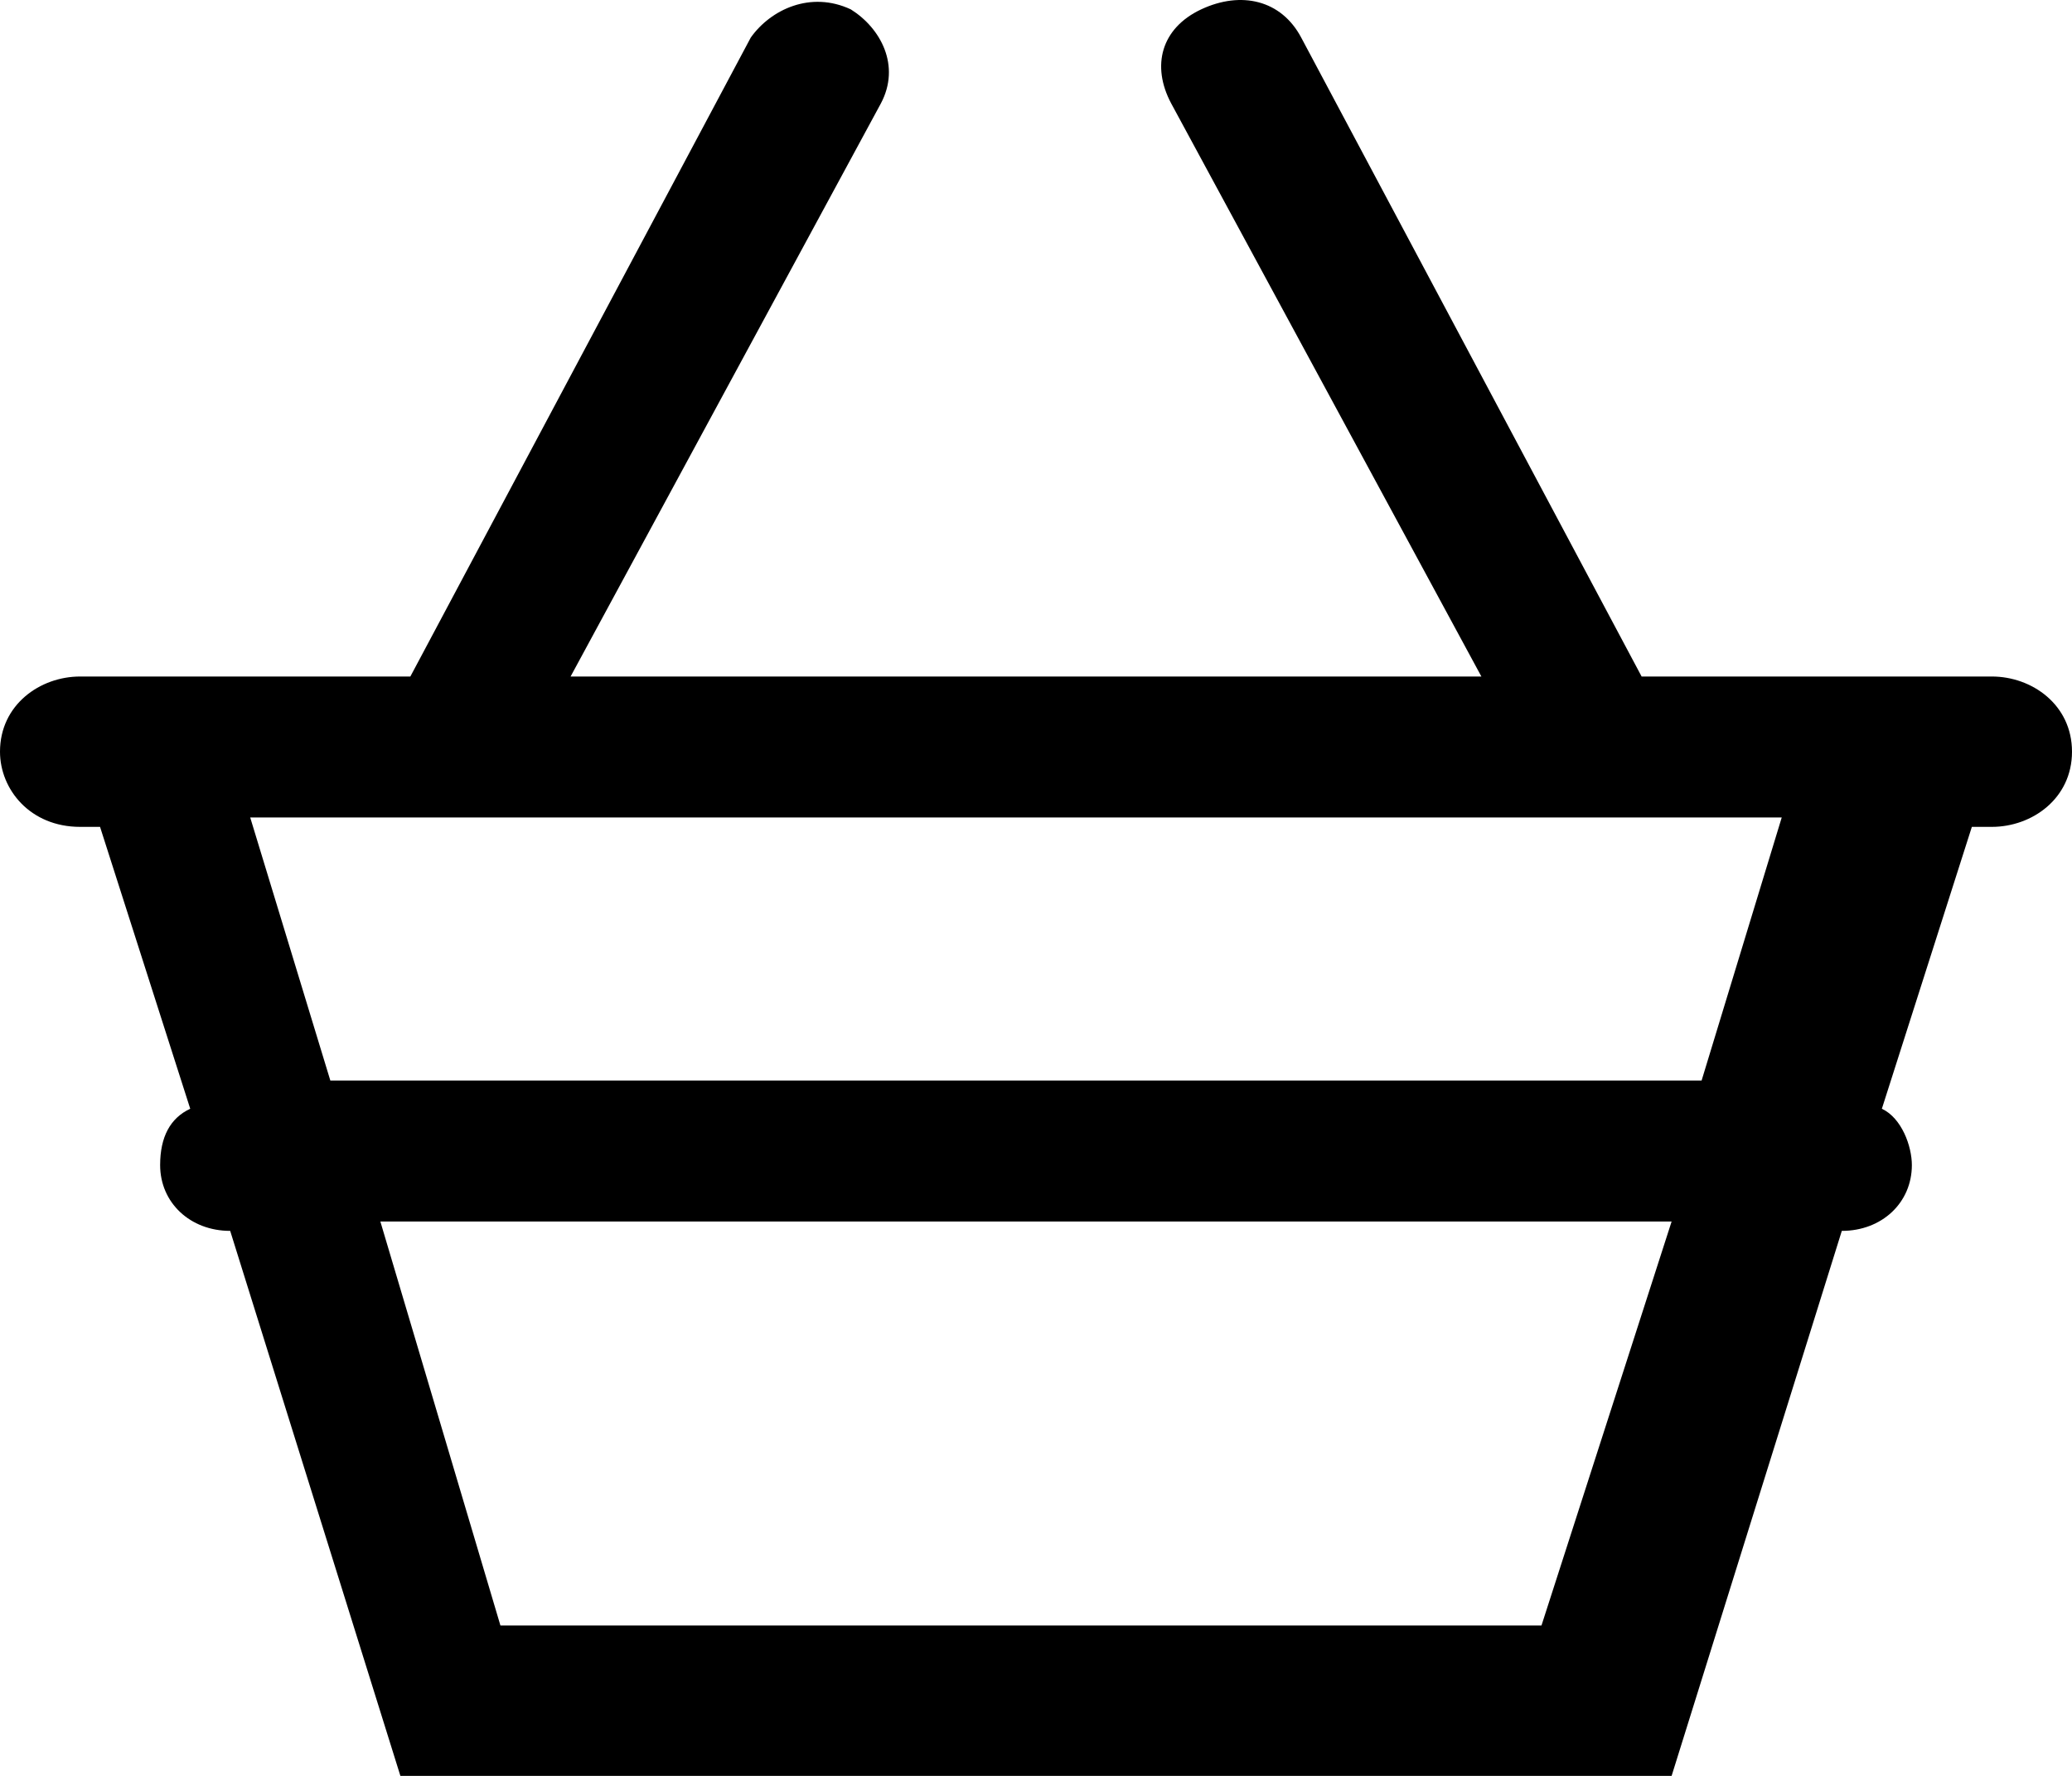
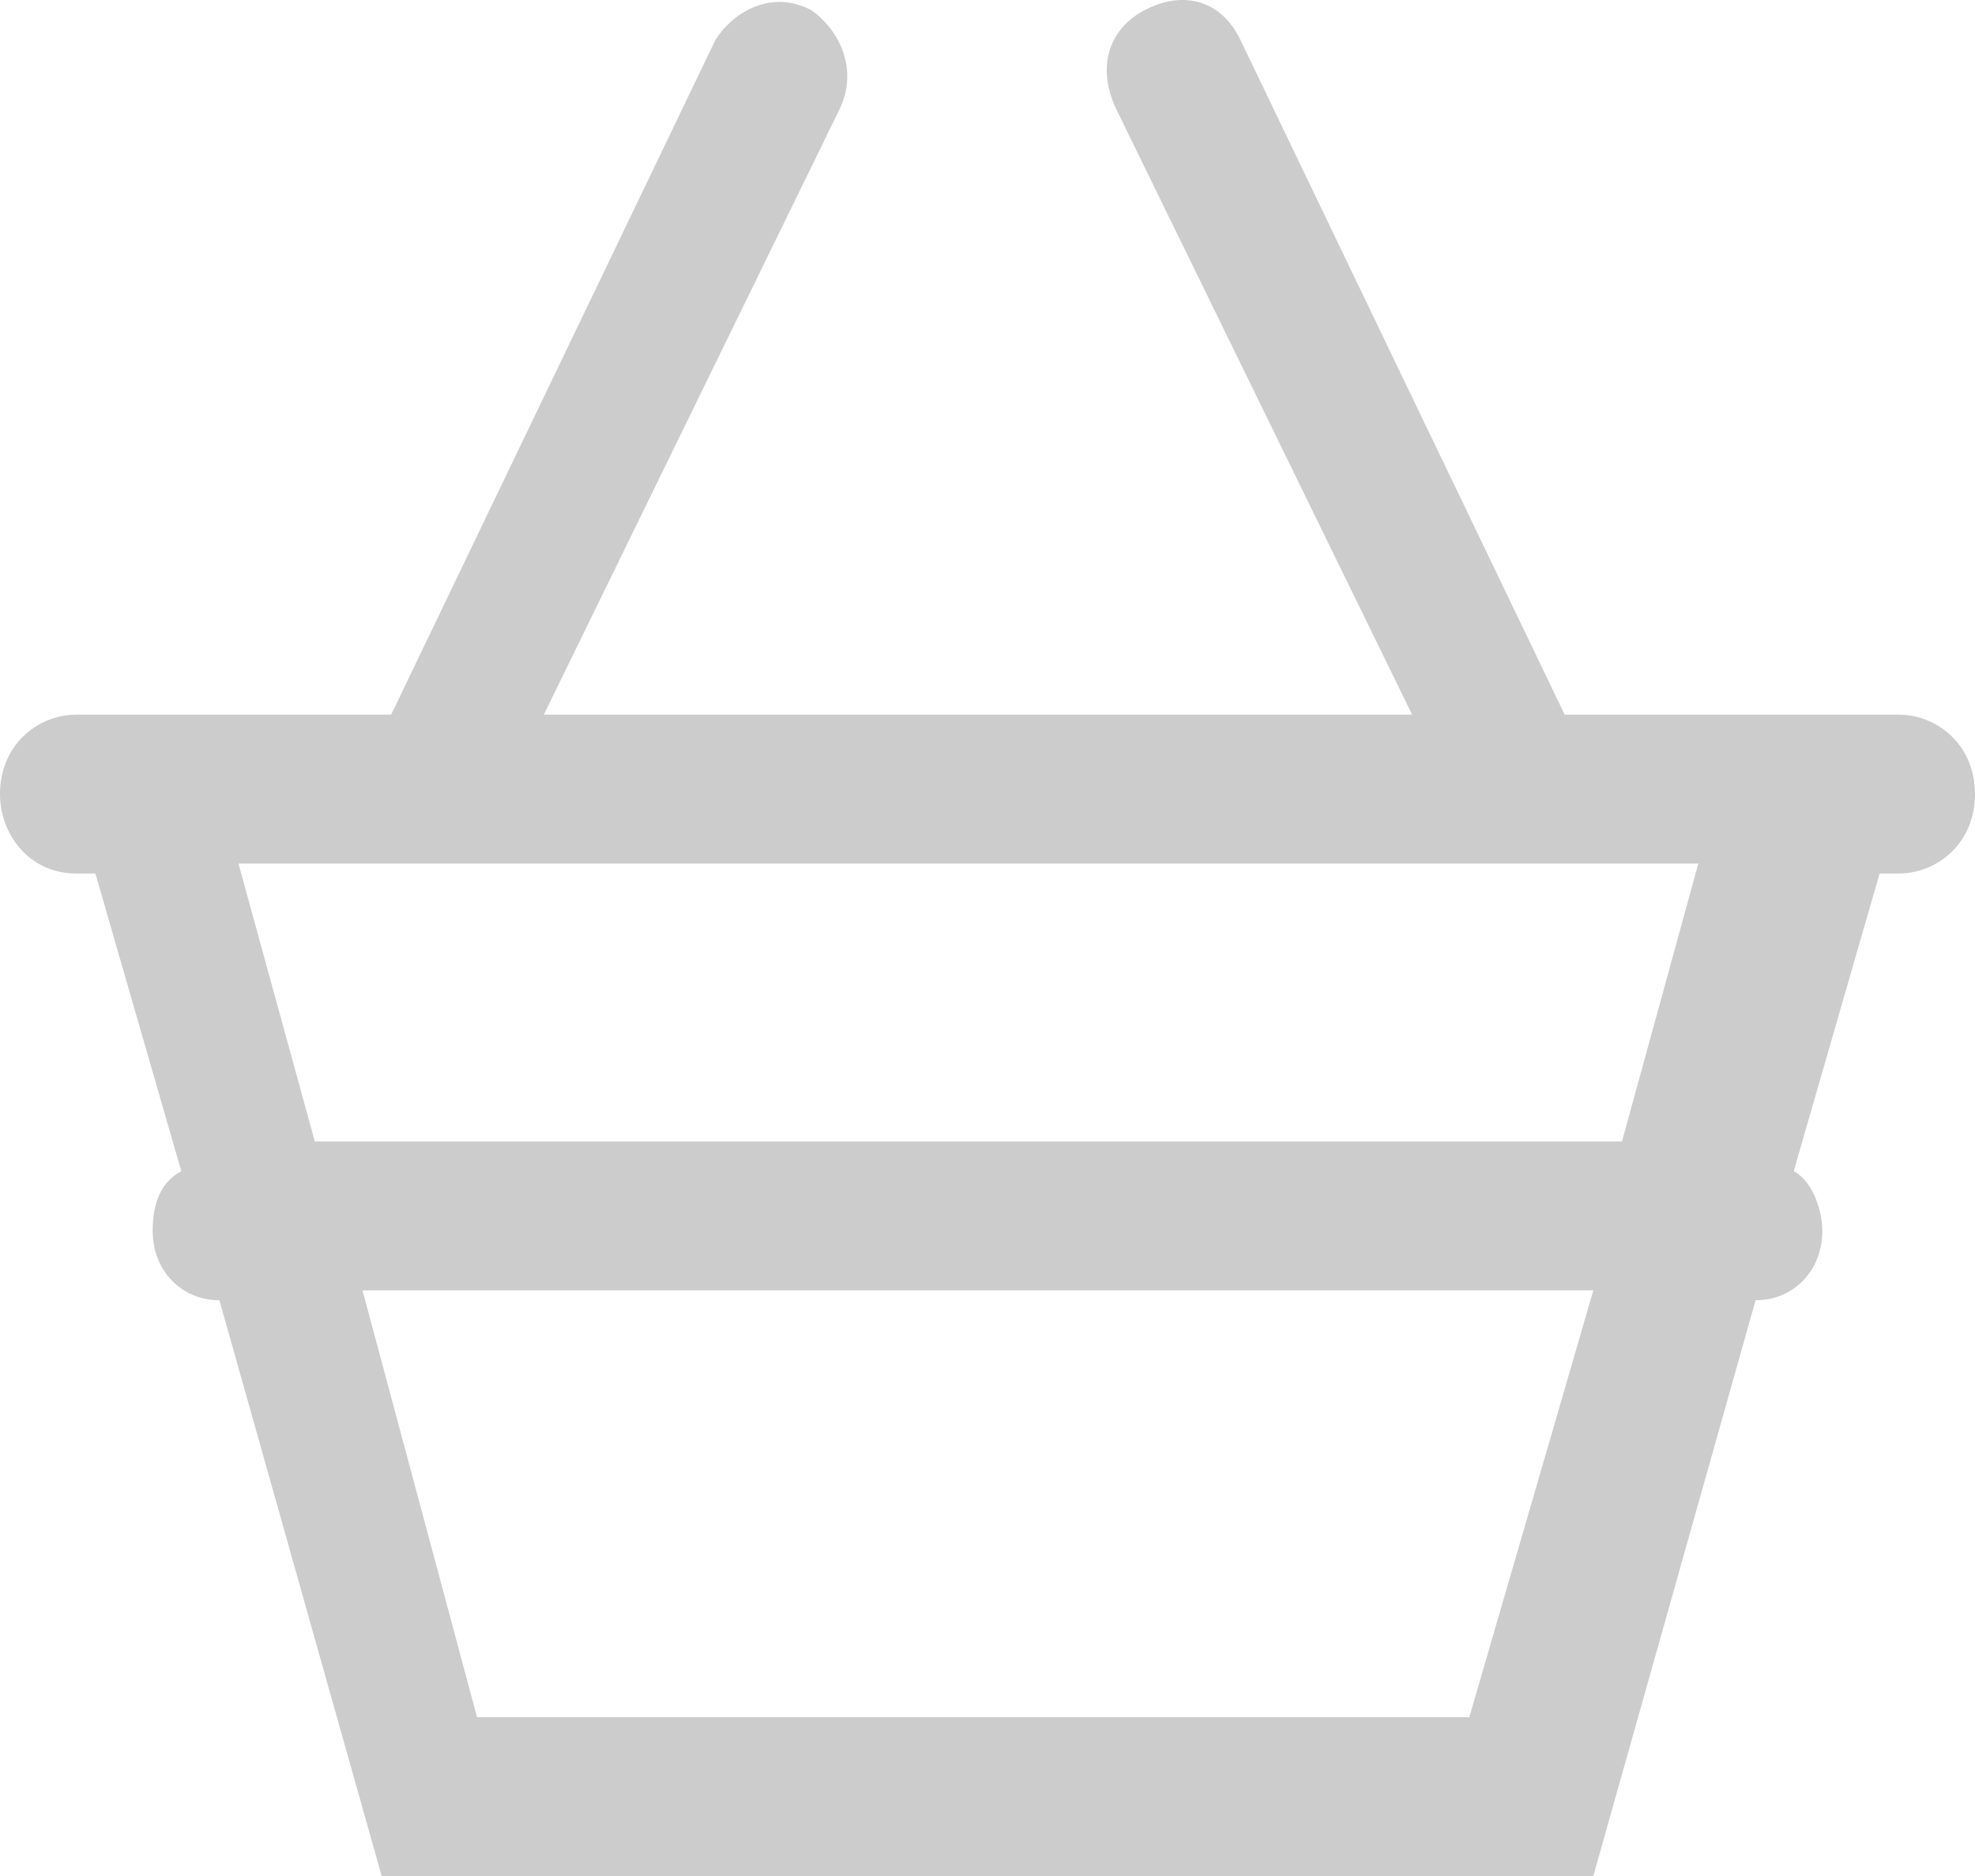
- <svg xmlns="http://www.w3.org/2000/svg" width="21" height="18" viewBox="0 0 21 18" fill="none">
-   <path d="M20.188 6.857H16.638L13.188 0.381C12.986 -8.61287e-06 12.58 -0.095 12.174 0.095C11.768 0.286 11.667 0.667 11.87 1.048L15.014 6.857H5.783L8.928 1.048C9.13 0.667 8.928 0.286 8.623 0.095C8.217 -0.095 7.812 0.095 7.609 0.381L4.159 6.857H0.812C0.406 6.857 0 7.143 0 7.619C0 8 0.304 8.381 0.812 8.381H1.014L1.928 11.238C1.725 11.333 1.623 11.524 1.623 11.809C1.623 12.191 1.928 12.476 2.333 12.476L4.058 18H16.942L18.667 12.476C19.073 12.476 19.377 12.191 19.377 11.809C19.377 11.619 19.275 11.333 19.073 11.238L19.985 8.381H20.188C20.594 8.381 21 8.095 21 7.619C21 7.143 20.594 6.857 20.188 6.857ZM15.623 16.476H5.072L3.855 12.381H16.942L15.623 16.476ZM17.246 10.952H3.348L2.536 8.286H18.058L17.246 10.952Z" fill="black" />
+ <svg xmlns="http://www.w3.org/2000/svg" width="20" height="19" viewBox="0 0 20 19" fill="none">
+   <path opacity="0.2" d="M19.227 7.238H15.845L12.56 0.402C12.367 -9.09136e-06 11.981 -0.101 11.594 0.101C11.208 0.302 11.111 0.704 11.304 1.106L14.3 7.238H5.507L8.502 1.106C8.696 0.704 8.502 0.302 8.213 0.101C7.826 -0.101 7.44 0.101 7.246 0.402L3.961 7.238H0.773C0.386 7.238 0 7.54 0 8.042C0 8.444 0.29 8.847 0.773 8.847H0.966L1.836 11.862C1.643 11.963 1.546 12.164 1.546 12.466C1.546 12.868 1.836 13.169 2.222 13.169L3.865 19H16.135L17.778 13.169C18.164 13.169 18.454 12.868 18.454 12.466C18.454 12.264 18.358 11.963 18.164 11.862L19.034 8.847H19.227C19.613 8.847 20 8.545 20 8.042C20 7.54 19.613 7.238 19.227 7.238ZM14.879 17.392H4.831L3.671 13.069H16.135L14.879 17.392ZM16.425 11.561H3.188L2.415 8.746H17.198L16.425 11.561Z" fill="black" />
</svg>
